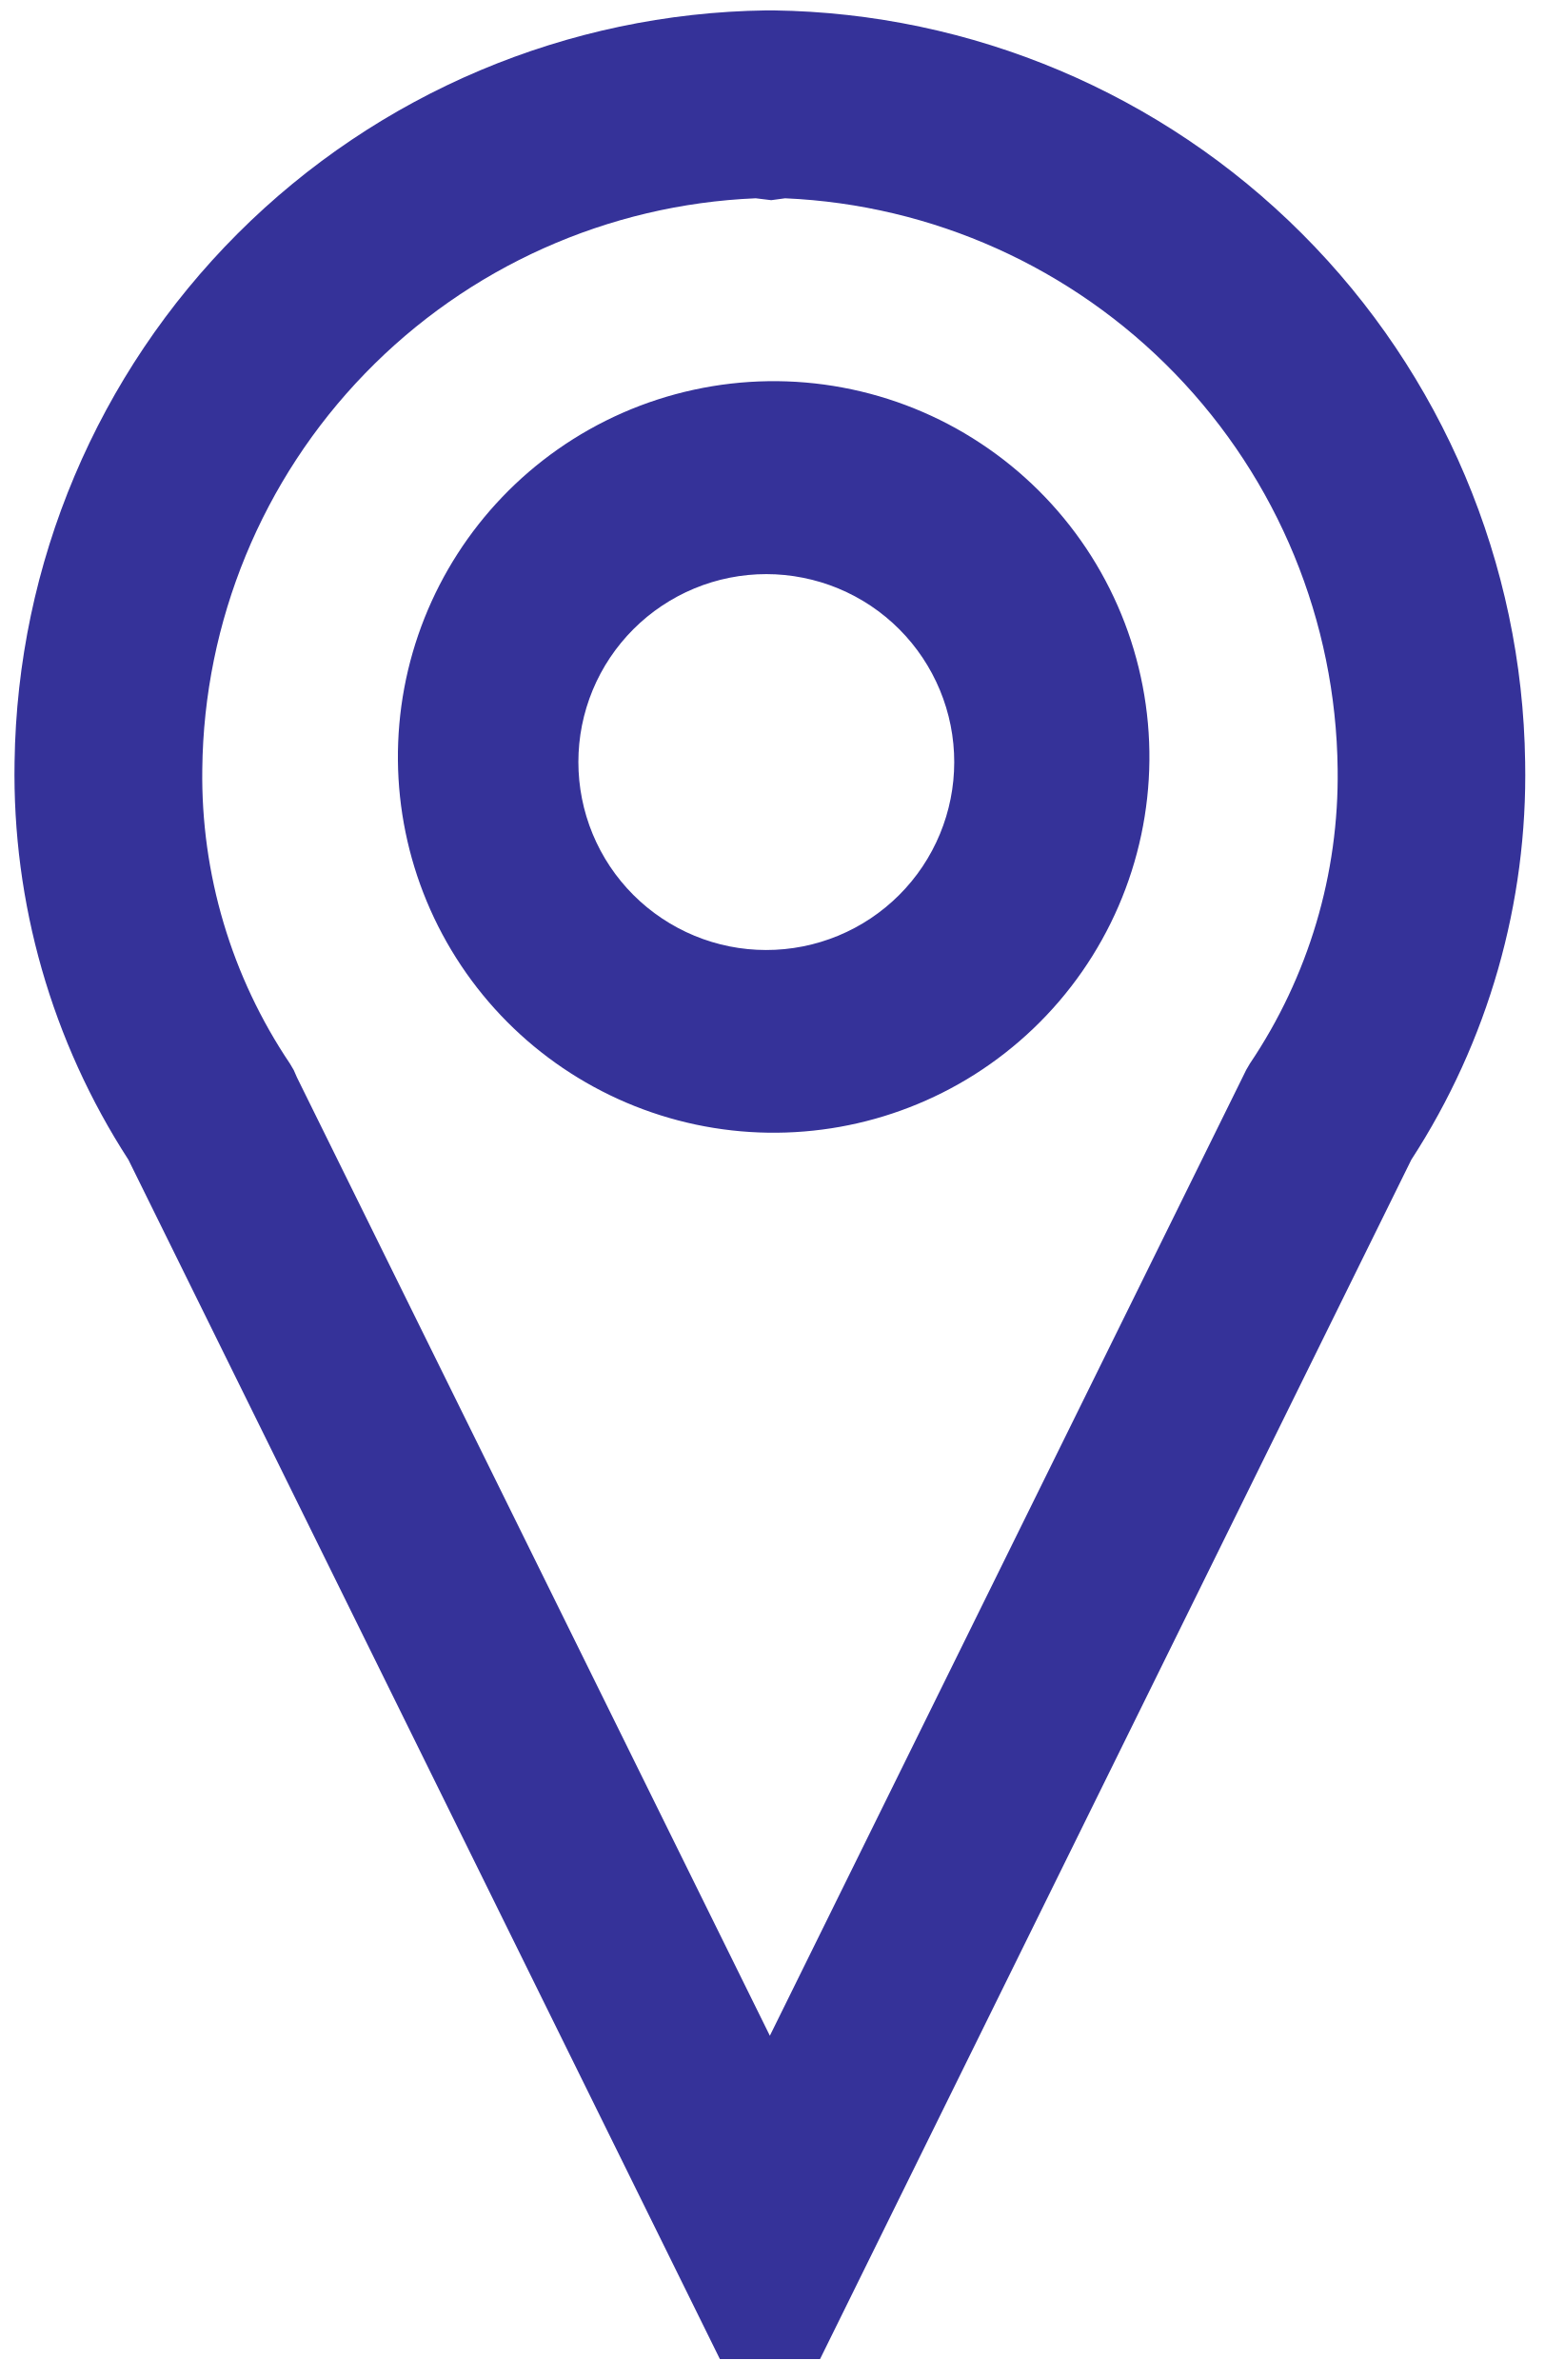
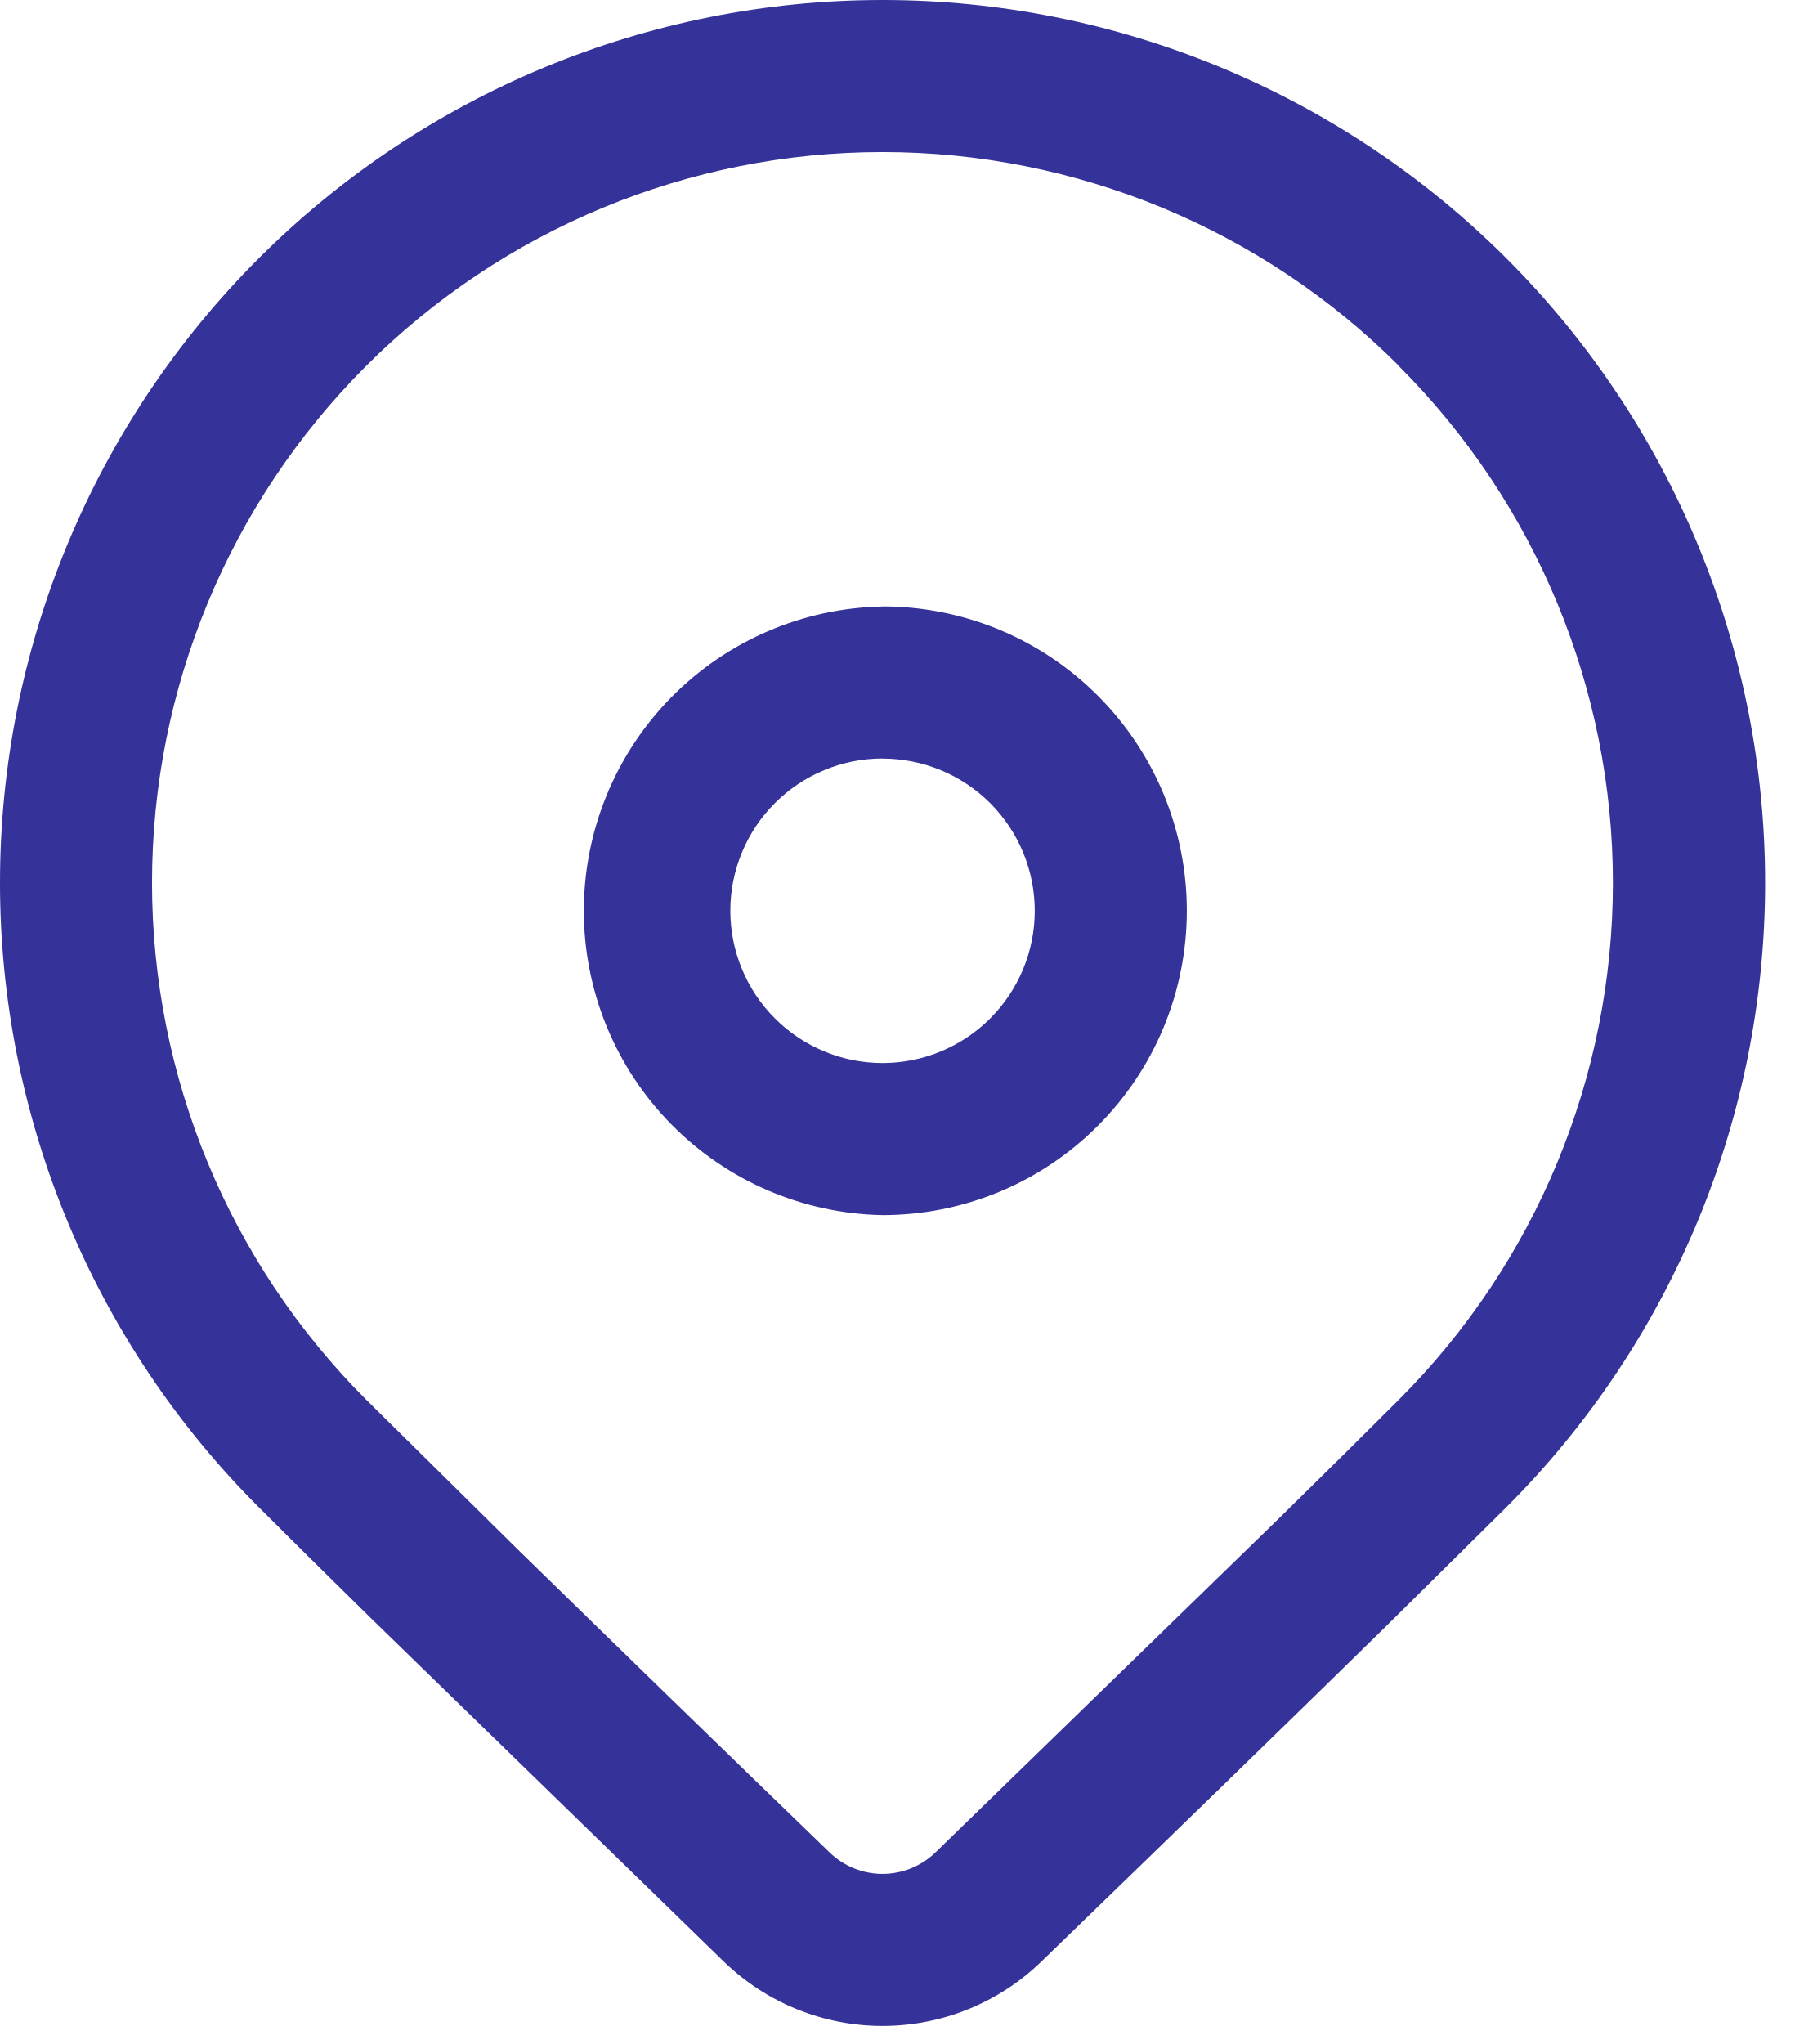
- <svg xmlns="http://www.w3.org/2000/svg" width="37" height="57" viewBox="0 0 37 57" fill="none">
-   <path fill-rule="evenodd" clip-rule="evenodd" d="M31.183 5.595C27.822 2.233 23.282 0.315 18.529 0.249H18.349C13.596 0.314 9.055 2.232 5.693 5.593C2.332 8.955 0.414 13.495 0.349 18.249C0.291 21.624 1.24 24.941 3.076 27.776L17.242 56.499H19.641L33.802 27.776C35.643 24.941 36.592 21.624 36.529 18.249C36.463 13.496 34.545 8.956 31.183 5.595ZM18.102 4.749L18.471 4.794L18.804 4.749C22.339 4.903 25.68 6.405 28.142 8.947C30.604 11.489 31.998 14.877 32.038 18.416C32.073 20.927 31.34 23.388 29.937 25.471L29.847 25.625L29.77 25.782L18.439 48.755L7.113 25.805L7.036 25.629L6.946 25.476C5.543 23.393 4.81 20.931 4.845 18.42C4.883 14.878 6.279 11.485 8.745 8.942C11.21 6.398 14.558 4.897 18.097 4.749H18.102ZM20.856 14.509C20.364 14.181 19.813 13.952 19.233 13.837C18.654 13.721 18.057 13.721 17.477 13.836C16.897 13.951 16.346 14.18 15.854 14.508C15.363 14.836 14.941 15.258 14.612 15.749C14.283 16.241 14.055 16.792 13.939 17.372C13.824 17.951 13.824 18.548 13.939 19.128C14.054 19.708 14.282 20.259 14.61 20.751C14.938 21.242 15.36 21.665 15.852 21.993C16.844 22.657 18.059 22.899 19.23 22.666C20.401 22.434 21.432 21.746 22.096 20.753C22.759 19.761 23.001 18.546 22.769 17.375C22.536 16.204 21.848 15.173 20.856 14.509ZM13.354 10.765C14.336 10.075 15.446 9.588 16.619 9.334C17.792 9.079 19.004 9.061 20.183 9.282C21.363 9.502 22.487 9.956 23.488 10.618C24.49 11.279 25.349 12.134 26.016 13.132C26.682 14.13 27.142 15.252 27.368 16.43C27.595 17.609 27.583 18.821 27.334 19.995C27.085 21.169 26.604 22.282 25.919 23.267C25.234 24.252 24.358 25.09 23.344 25.733C21.359 26.989 18.962 27.42 16.663 26.933C14.365 26.445 12.348 25.079 11.044 23.125C9.74 21.171 9.252 18.784 9.683 16.475C10.115 14.166 11.432 12.117 13.354 10.765Z" fill="#353299" />
+ <svg xmlns="http://www.w3.org/2000/svg" width="36" height="41" viewBox="0 0 36 41" fill="none">
+   <path d="M5.187 5.186C8.507 1.866 13.011 0 17.707 0C22.404 0 26.908 1.866 30.228 5.186C33.549 8.507 35.415 13.011 35.415 17.707C35.415 22.404 33.549 26.907 30.228 30.228L27.814 32.616C26.035 34.36 23.727 36.605 20.888 39.351C20.035 40.176 18.894 40.637 17.707 40.637C16.521 40.637 15.38 40.176 14.527 39.351L7.428 32.445C6.535 31.568 5.789 30.83 5.187 30.228C3.542 28.584 2.238 26.632 1.348 24.484C0.458 22.335 0 20.033 0 17.707C0 15.382 0.458 13.079 1.348 10.931C2.238 8.783 3.542 6.831 5.187 5.186ZM28.071 7.342C25.322 4.593 21.593 3.05 17.706 3.05C13.819 3.05 10.091 4.595 7.342 7.344C4.594 10.093 3.05 13.821 3.05 17.709C3.051 21.596 4.595 25.324 7.344 28.073L10.366 31.058C12.454 33.097 14.547 35.131 16.646 37.159C16.93 37.434 17.311 37.588 17.706 37.588C18.102 37.588 18.483 37.434 18.767 37.159L25.669 30.448C26.625 29.51 27.424 28.719 28.069 28.073C30.817 25.324 32.361 21.596 32.361 17.709C32.361 13.822 30.817 10.095 28.069 7.346L28.071 7.342ZM17.707 12.164C18.509 12.164 19.303 12.322 20.044 12.628C20.784 12.935 21.457 13.385 22.024 13.952C22.591 14.519 23.041 15.192 23.348 15.932C23.654 16.673 23.812 17.467 23.812 18.268C23.812 19.07 23.654 19.864 23.348 20.605C23.041 21.345 22.591 22.018 22.024 22.585C21.457 23.152 20.784 23.602 20.044 23.909C19.303 24.215 18.509 24.373 17.707 24.373C16.108 24.344 14.584 23.688 13.463 22.547C12.342 21.405 11.714 19.869 11.714 18.27C11.714 16.67 12.342 15.134 13.463 13.992C14.584 12.851 16.108 12.195 17.707 12.166V12.164ZM17.707 15.214C17.306 15.214 16.909 15.293 16.539 15.447C16.168 15.6 15.831 15.825 15.548 16.109C15.264 16.392 15.039 16.729 14.886 17.1C14.732 17.47 14.653 17.867 14.653 18.268C14.653 18.67 14.732 19.067 14.886 19.437C15.039 19.808 15.264 20.145 15.548 20.428C15.831 20.712 16.168 20.937 16.539 21.09C16.909 21.244 17.306 21.323 17.707 21.323C18.517 21.323 19.294 21.001 19.867 20.429C20.439 19.856 20.761 19.079 20.761 18.27C20.761 17.46 20.439 16.683 19.867 16.11C19.294 15.538 18.517 15.216 17.707 15.216V15.214Z" fill="#353299" />
</svg>
